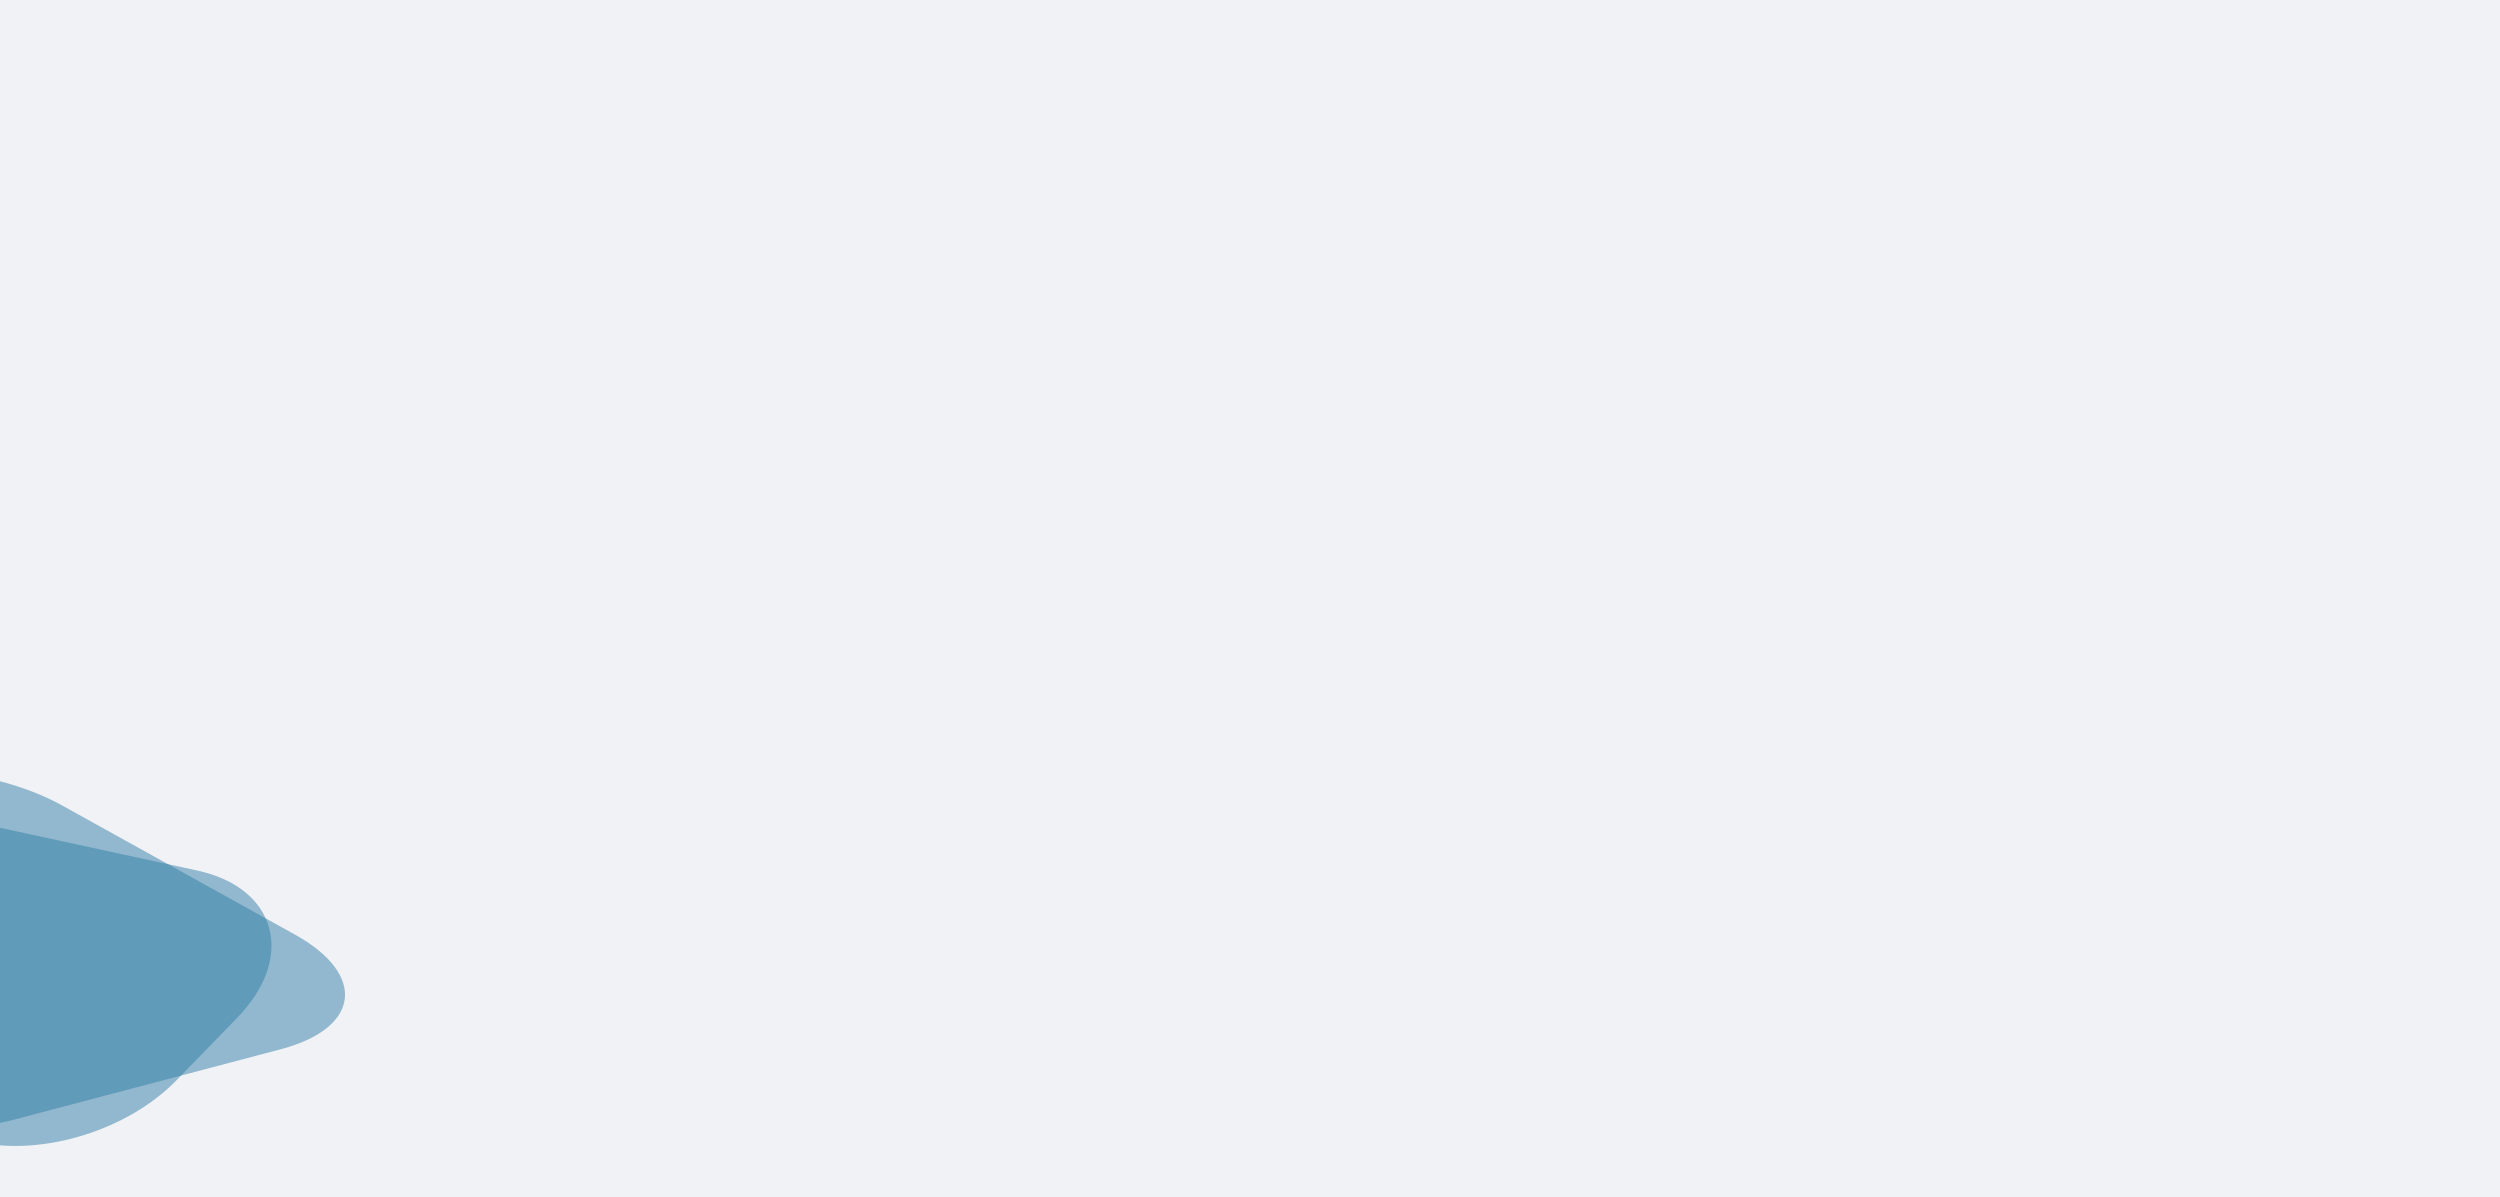
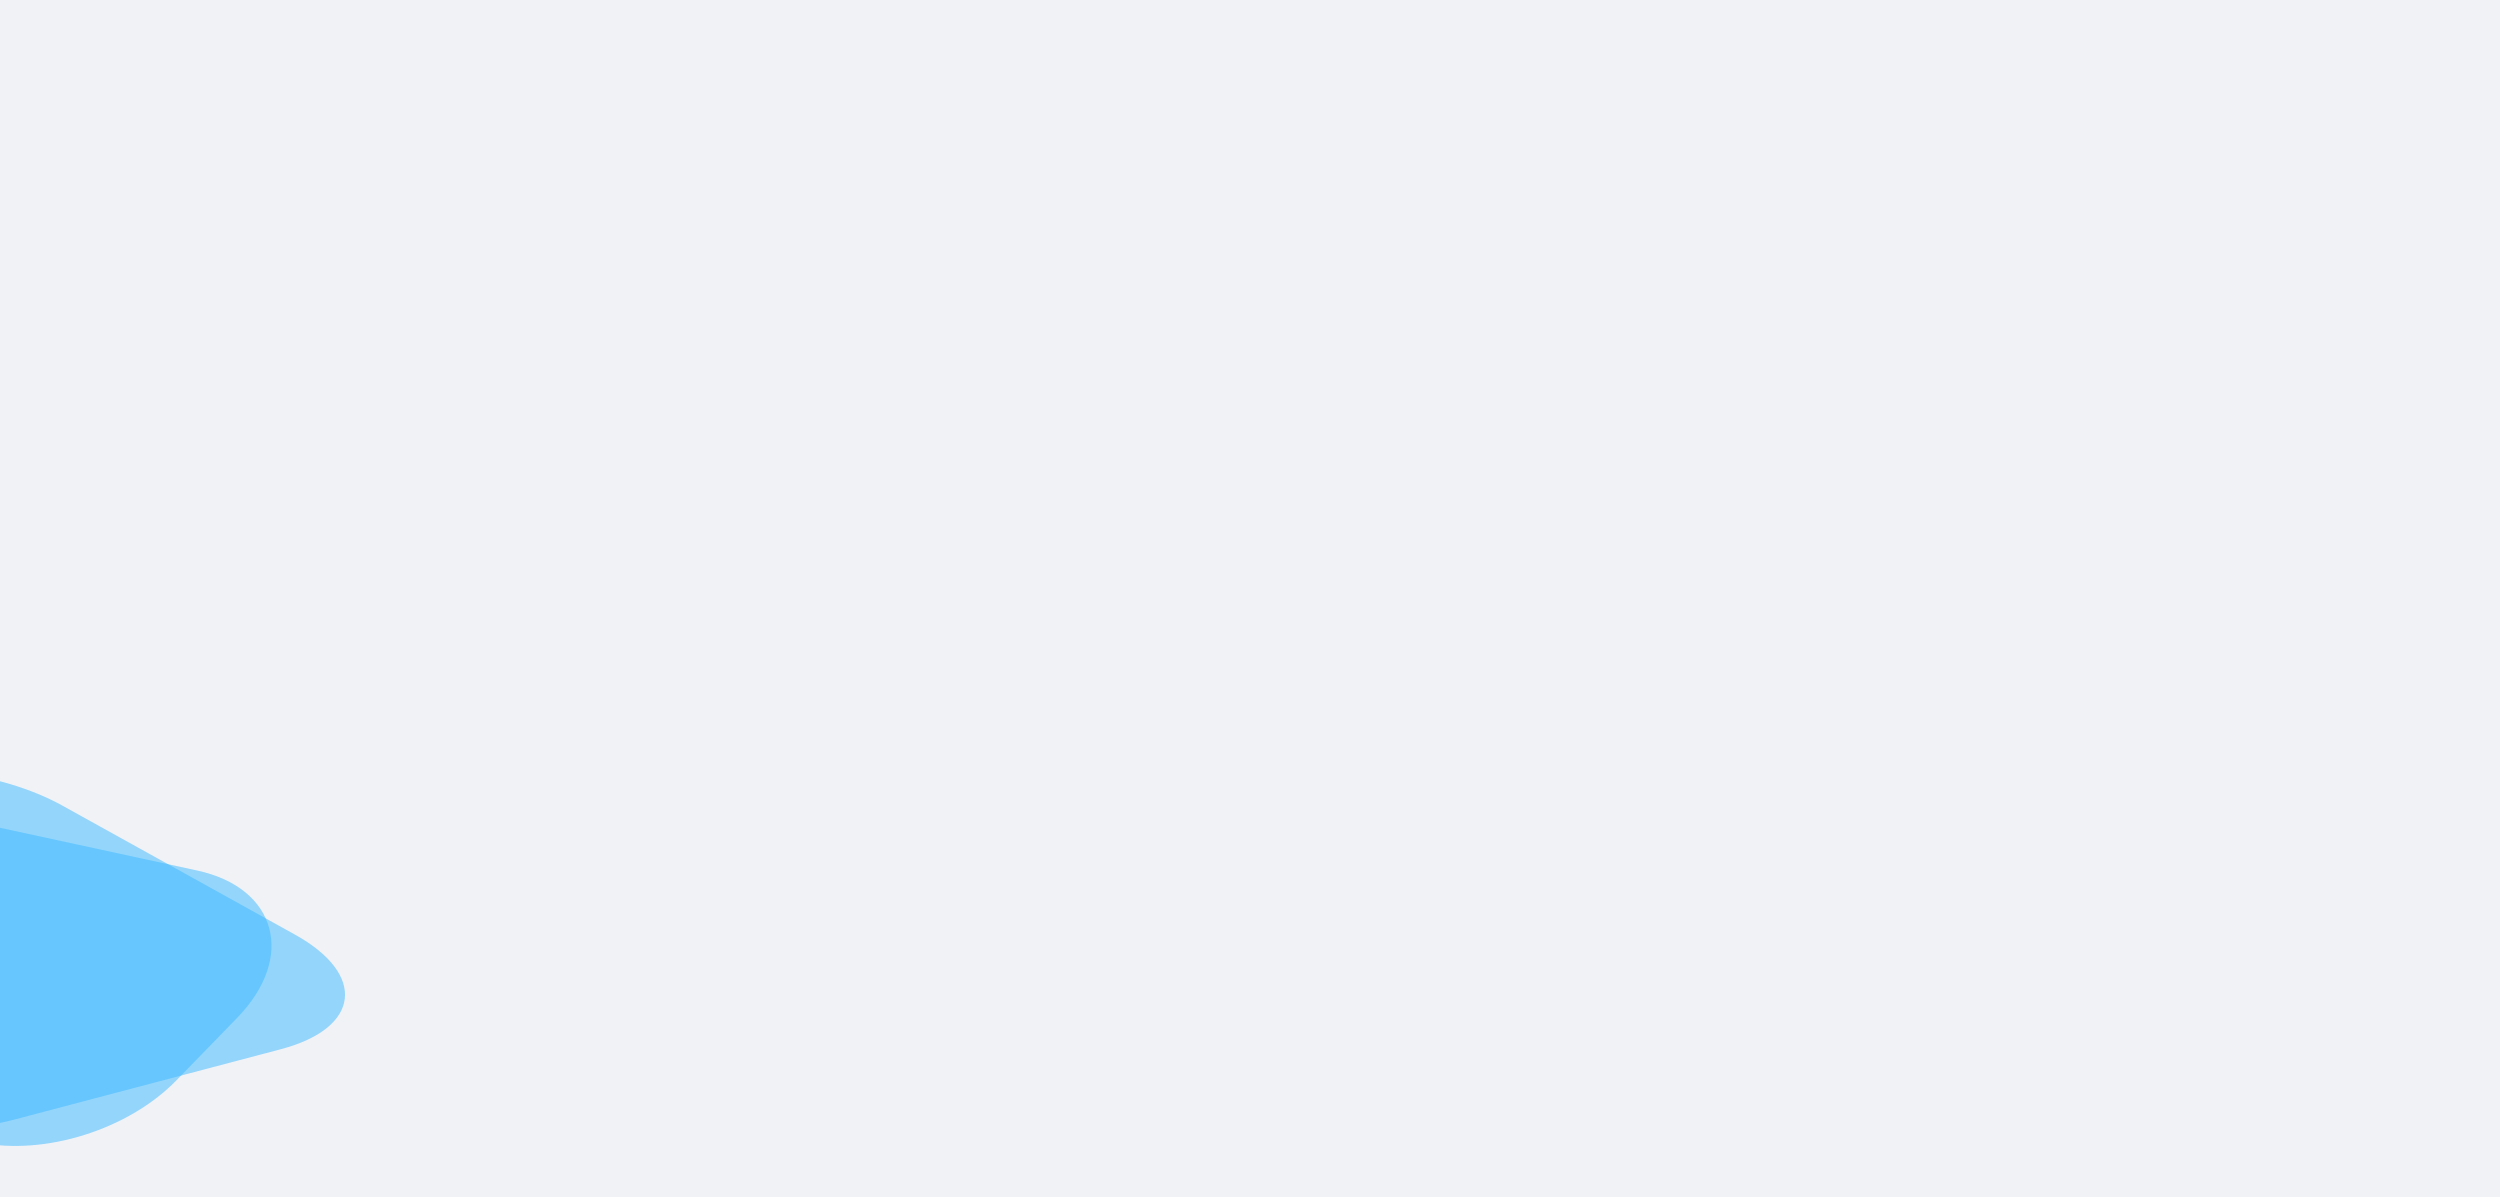
<svg xmlns="http://www.w3.org/2000/svg" width="1880" height="900" viewBox="0 0 1880 900" fill="none">
  <g clip-path="url(#clip0_706:1295)">
    <path d="M1880 0H0V900H1880V0Z" fill="#F1F2F6" />
-     <path opacity="0.5" d="M221.724 702.771C276.021 732.885 271.06 773.208 211.112 789.034L9.947 842.138C-40.246 855.388 -112.235 846.683 -158.508 821.769L-340.433 723.817C-397.02 693.349 -391.944 651.821 -329.723 636.194L-121.7 583.947C-70.793 571.161 1.171 580.449 46.655 605.676L221.724 702.771Z" fill="#327DA5" />
-     <path opacity="0.5" d="M148.205 654.607C208.352 667.641 222.557 719.935 178.315 765.449L132.671 812.405C96.632 849.479 33.527 869.323 -15.743 859.073L-313.328 797.167C-375.53 784.227 -389.243 729.773 -341.912 683.661L-292.01 635.043C-255.199 599.18 -193.228 580.615 -145.123 591.04L148.205 654.607Z" fill="#327DA5" />
+     <path opacity="0.5" d="M221.724 702.771C276.021 732.885 271.06 773.208 211.112 789.034L9.947 842.138C-40.246 855.388 -112.235 846.683 -158.508 821.769L-340.433 723.817C-397.02 693.349 -391.944 651.821 -329.723 636.194L-121.7 583.947C-70.793 571.161 1.171 580.449 46.655 605.676L221.724 702.771Z" fill="#38B8FF" />
+     <path opacity="0.5" d="M148.205 654.607C208.352 667.641 222.557 719.935 178.315 765.449L132.671 812.405C96.632 849.479 33.527 869.323 -15.743 859.073L-313.328 797.167C-375.53 784.227 -389.243 729.773 -341.912 683.661L-292.01 635.043C-255.199 599.18 -193.228 580.615 -145.123 591.04L148.205 654.607Z" fill="#38B8FF" />
  </g>
  <defs>
    <clipPath id="clip0_706:1295">
      <rect width="1880" height="900" fill="white" />
    </clipPath>
  </defs>
</svg>
